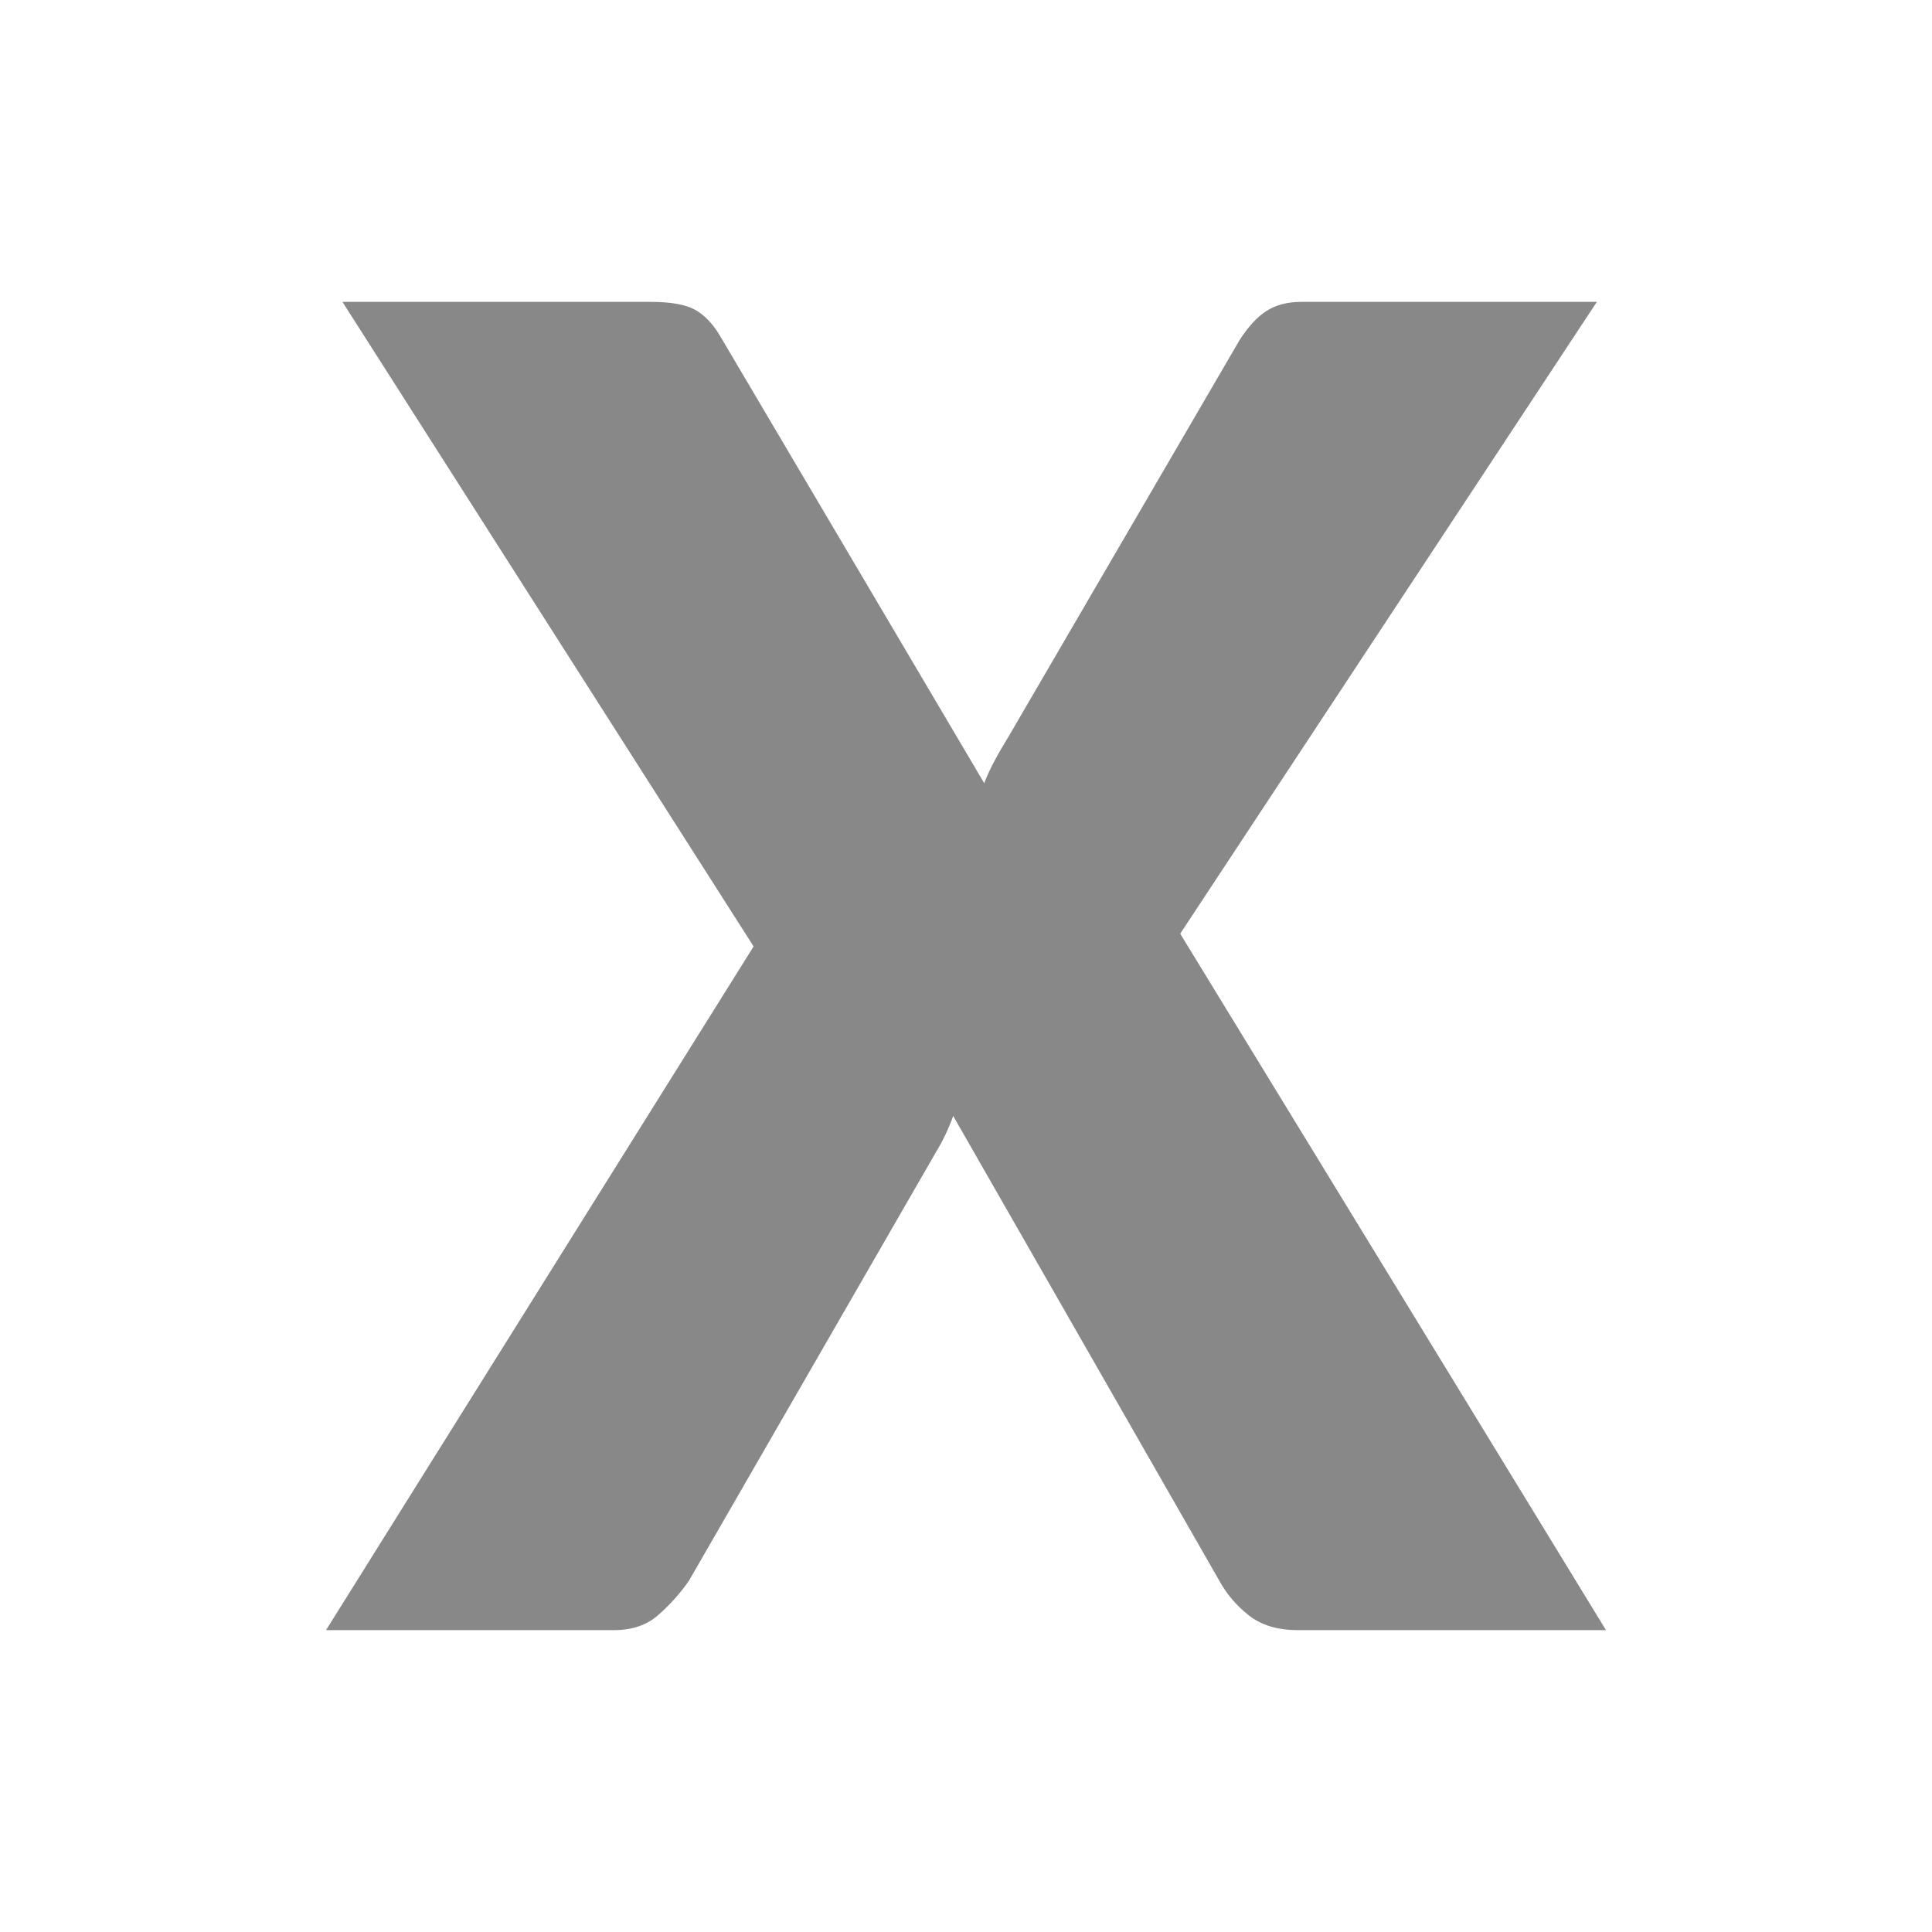
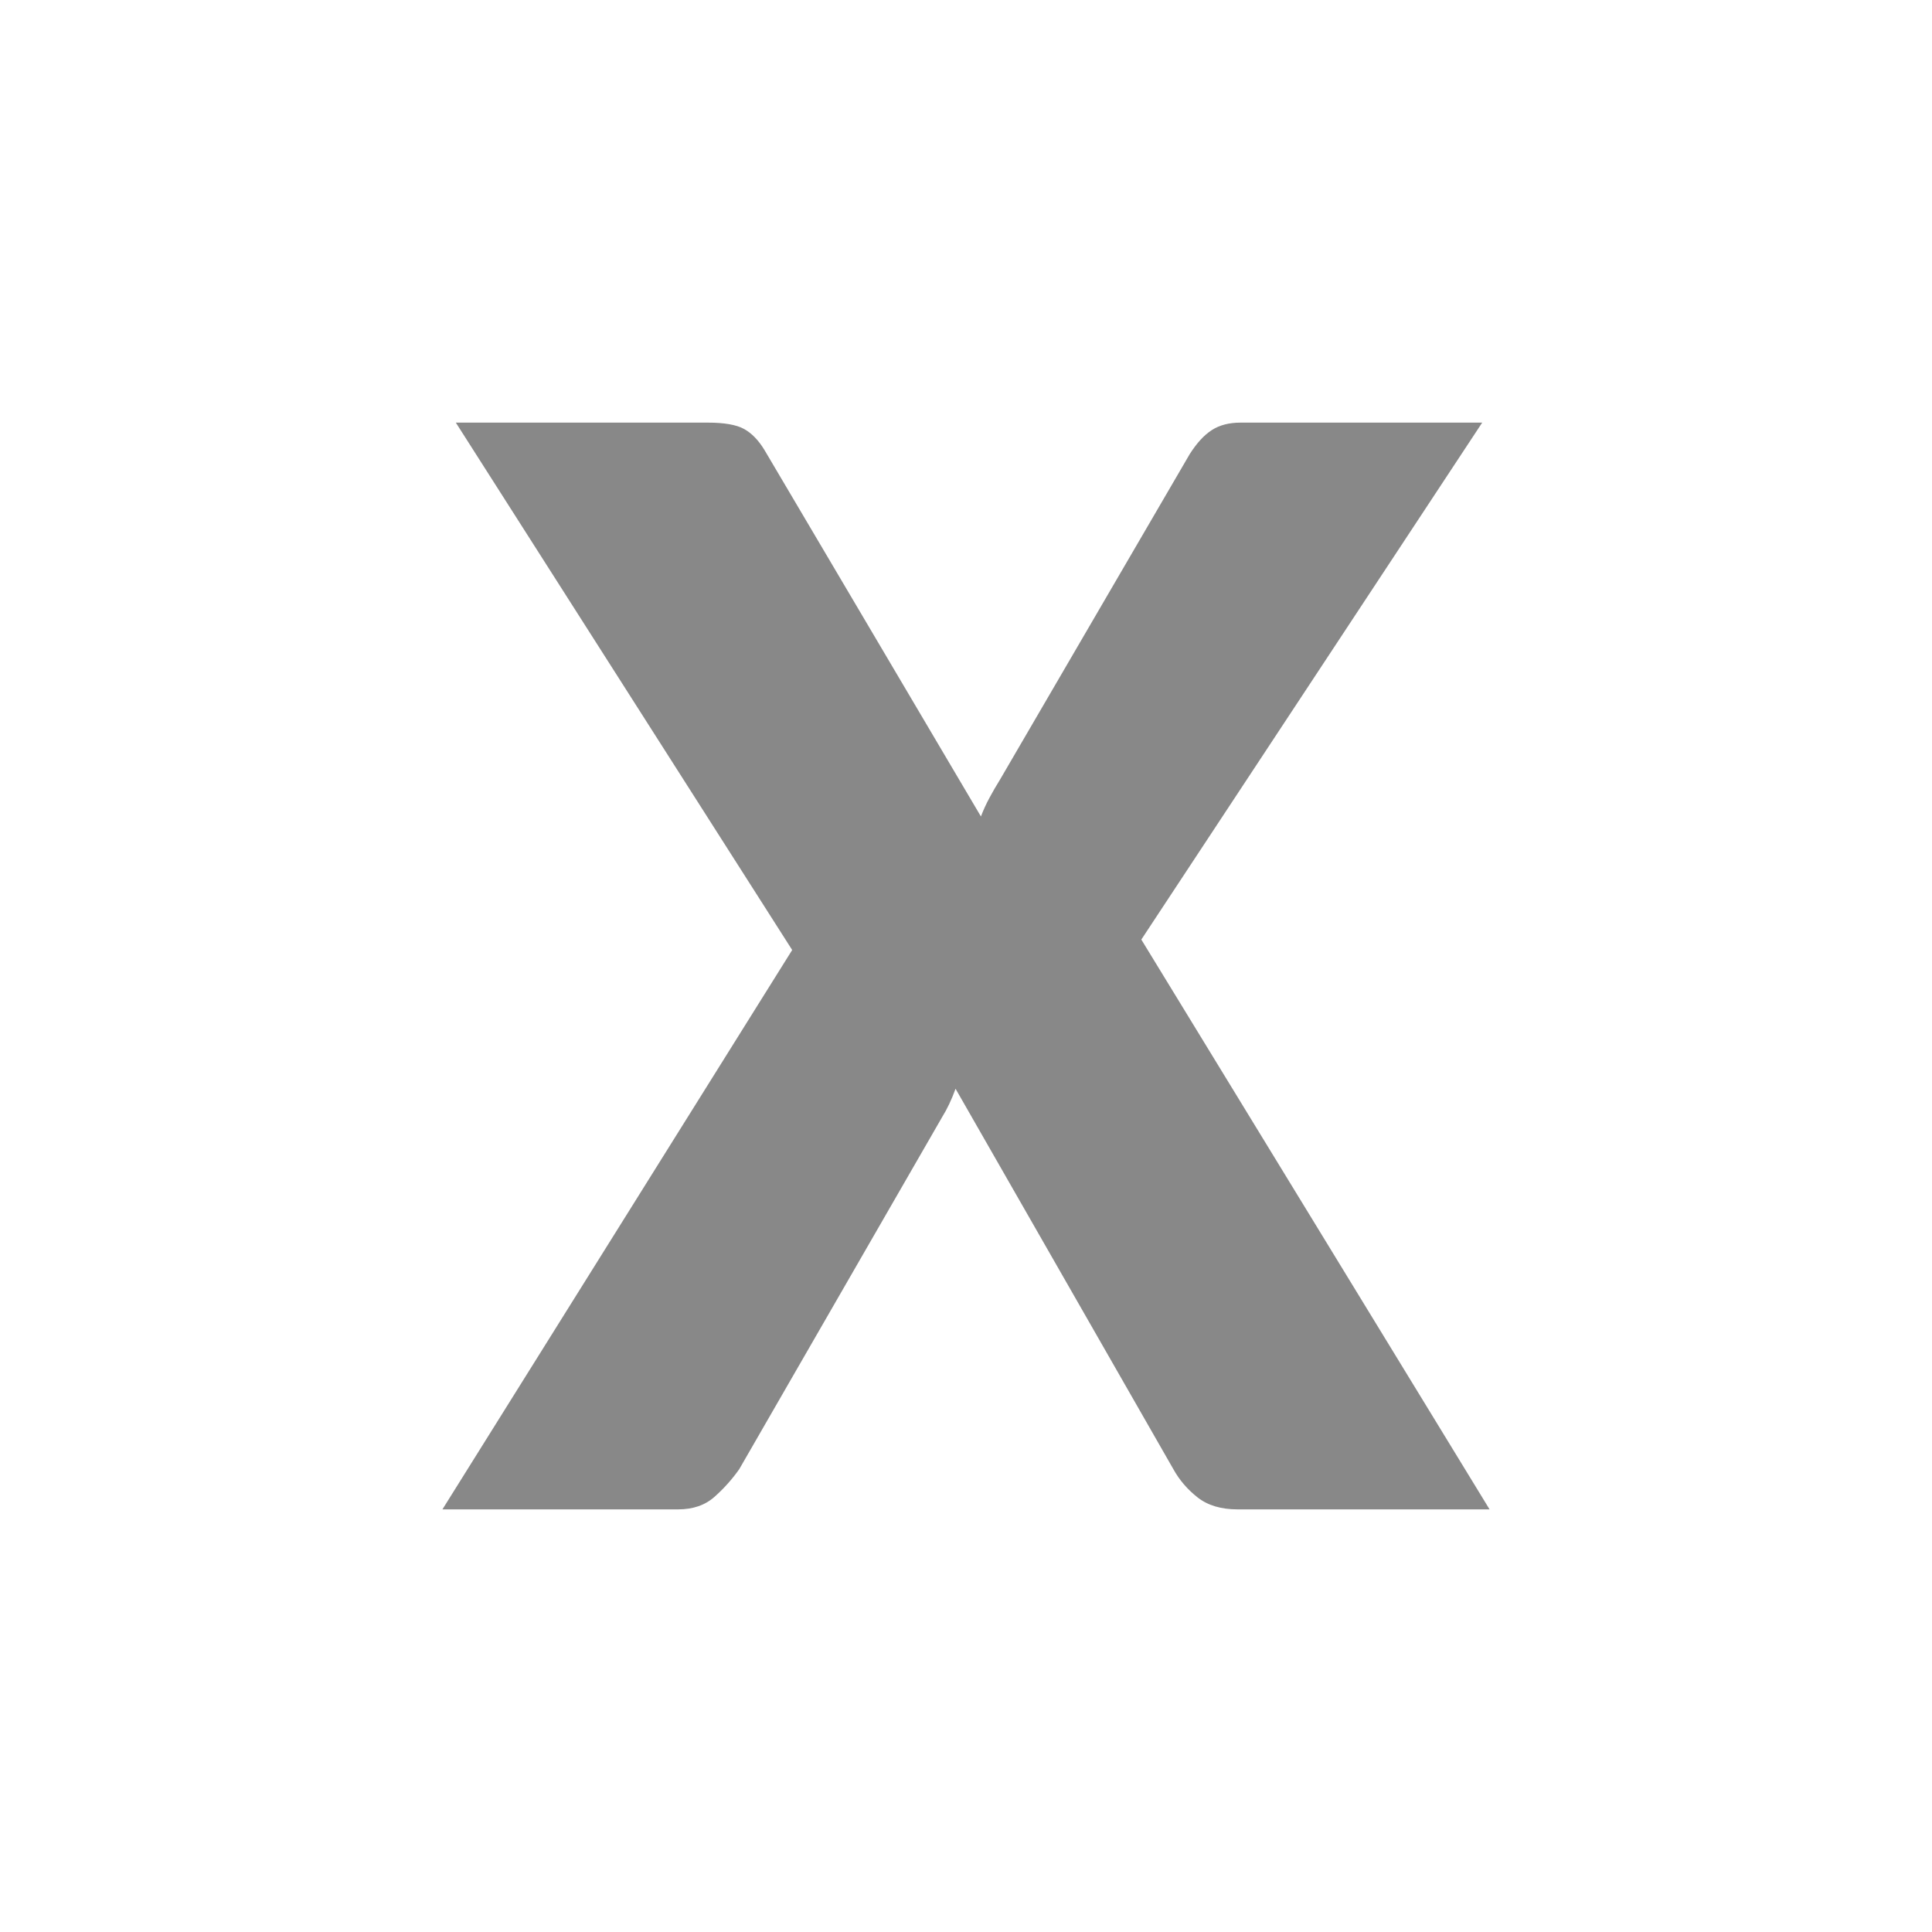
<svg xmlns="http://www.w3.org/2000/svg" viewBox="0 0 32 32">
-   <path fill="#888888" d="M 26.6,27 H 21.496 c -0.332,0 -0.602,-0.08 -0.808,-0.242 -0.206,-0.161 -0.369,-0.352 -0.491,-0.574 l -4.409,-7.7 c -0.081,0.222 -0.172,0.412 -0.271,0.574 l -4.107,7.126 c -0.141,0.202 -0.307,0.388 -0.498,0.558 C 10.721,26.914 10.474,27 10.172,27 H 5.4 L 12.482,15.676 5.672,5 h 5.103 c 0.332,0 0.576,0.043 0.733,0.128 0.156,0.086 0.295,0.229 0.415,0.43 l 4.379,7.414 c 0.05,-0.13 0.108,-0.257 0.174,-0.377 0.065,-0.122 0.138,-0.247 0.219,-0.378 L 20.53,5.635 C 20.672,5.413 20.819,5.252 20.976,5.151 21.132,5.05 21.325,5 21.557,5 h 4.892 l -6.901,10.465 z" />
+   <path fill="#888888" d="m 24.672,25 h -4.175 c -0.272,0 -0.493,-0.066 -0.661,-0.198 -0.168,-0.132 -0.302,-0.288 -0.402,-0.469 l -3.607,-6.3 c -0.066,0.182 -0.14,0.337 -0.222,0.469 l -3.36,5.831 c -0.116,0.165 -0.251,0.317 -0.408,0.457 C 11.681,24.93 11.479,25 11.231,25 H 7.328 L 13.121,15.735 7.55,7 h 4.175 c 0.272,0 0.472,0.035 0.599,0.105 0.127,0.07 0.241,0.188 0.34,0.352 l 3.583,6.066 c 0.041,-0.106 0.088,-0.21 0.142,-0.309 0.053,-0.1 0.113,-0.202 0.179,-0.309 L 19.707,7.519 C 19.823,7.338 19.943,7.206 20.071,7.124 20.199,7.041 20.357,7 20.547,7 h 4.003 l -5.646,8.562 z" />
</svg>
